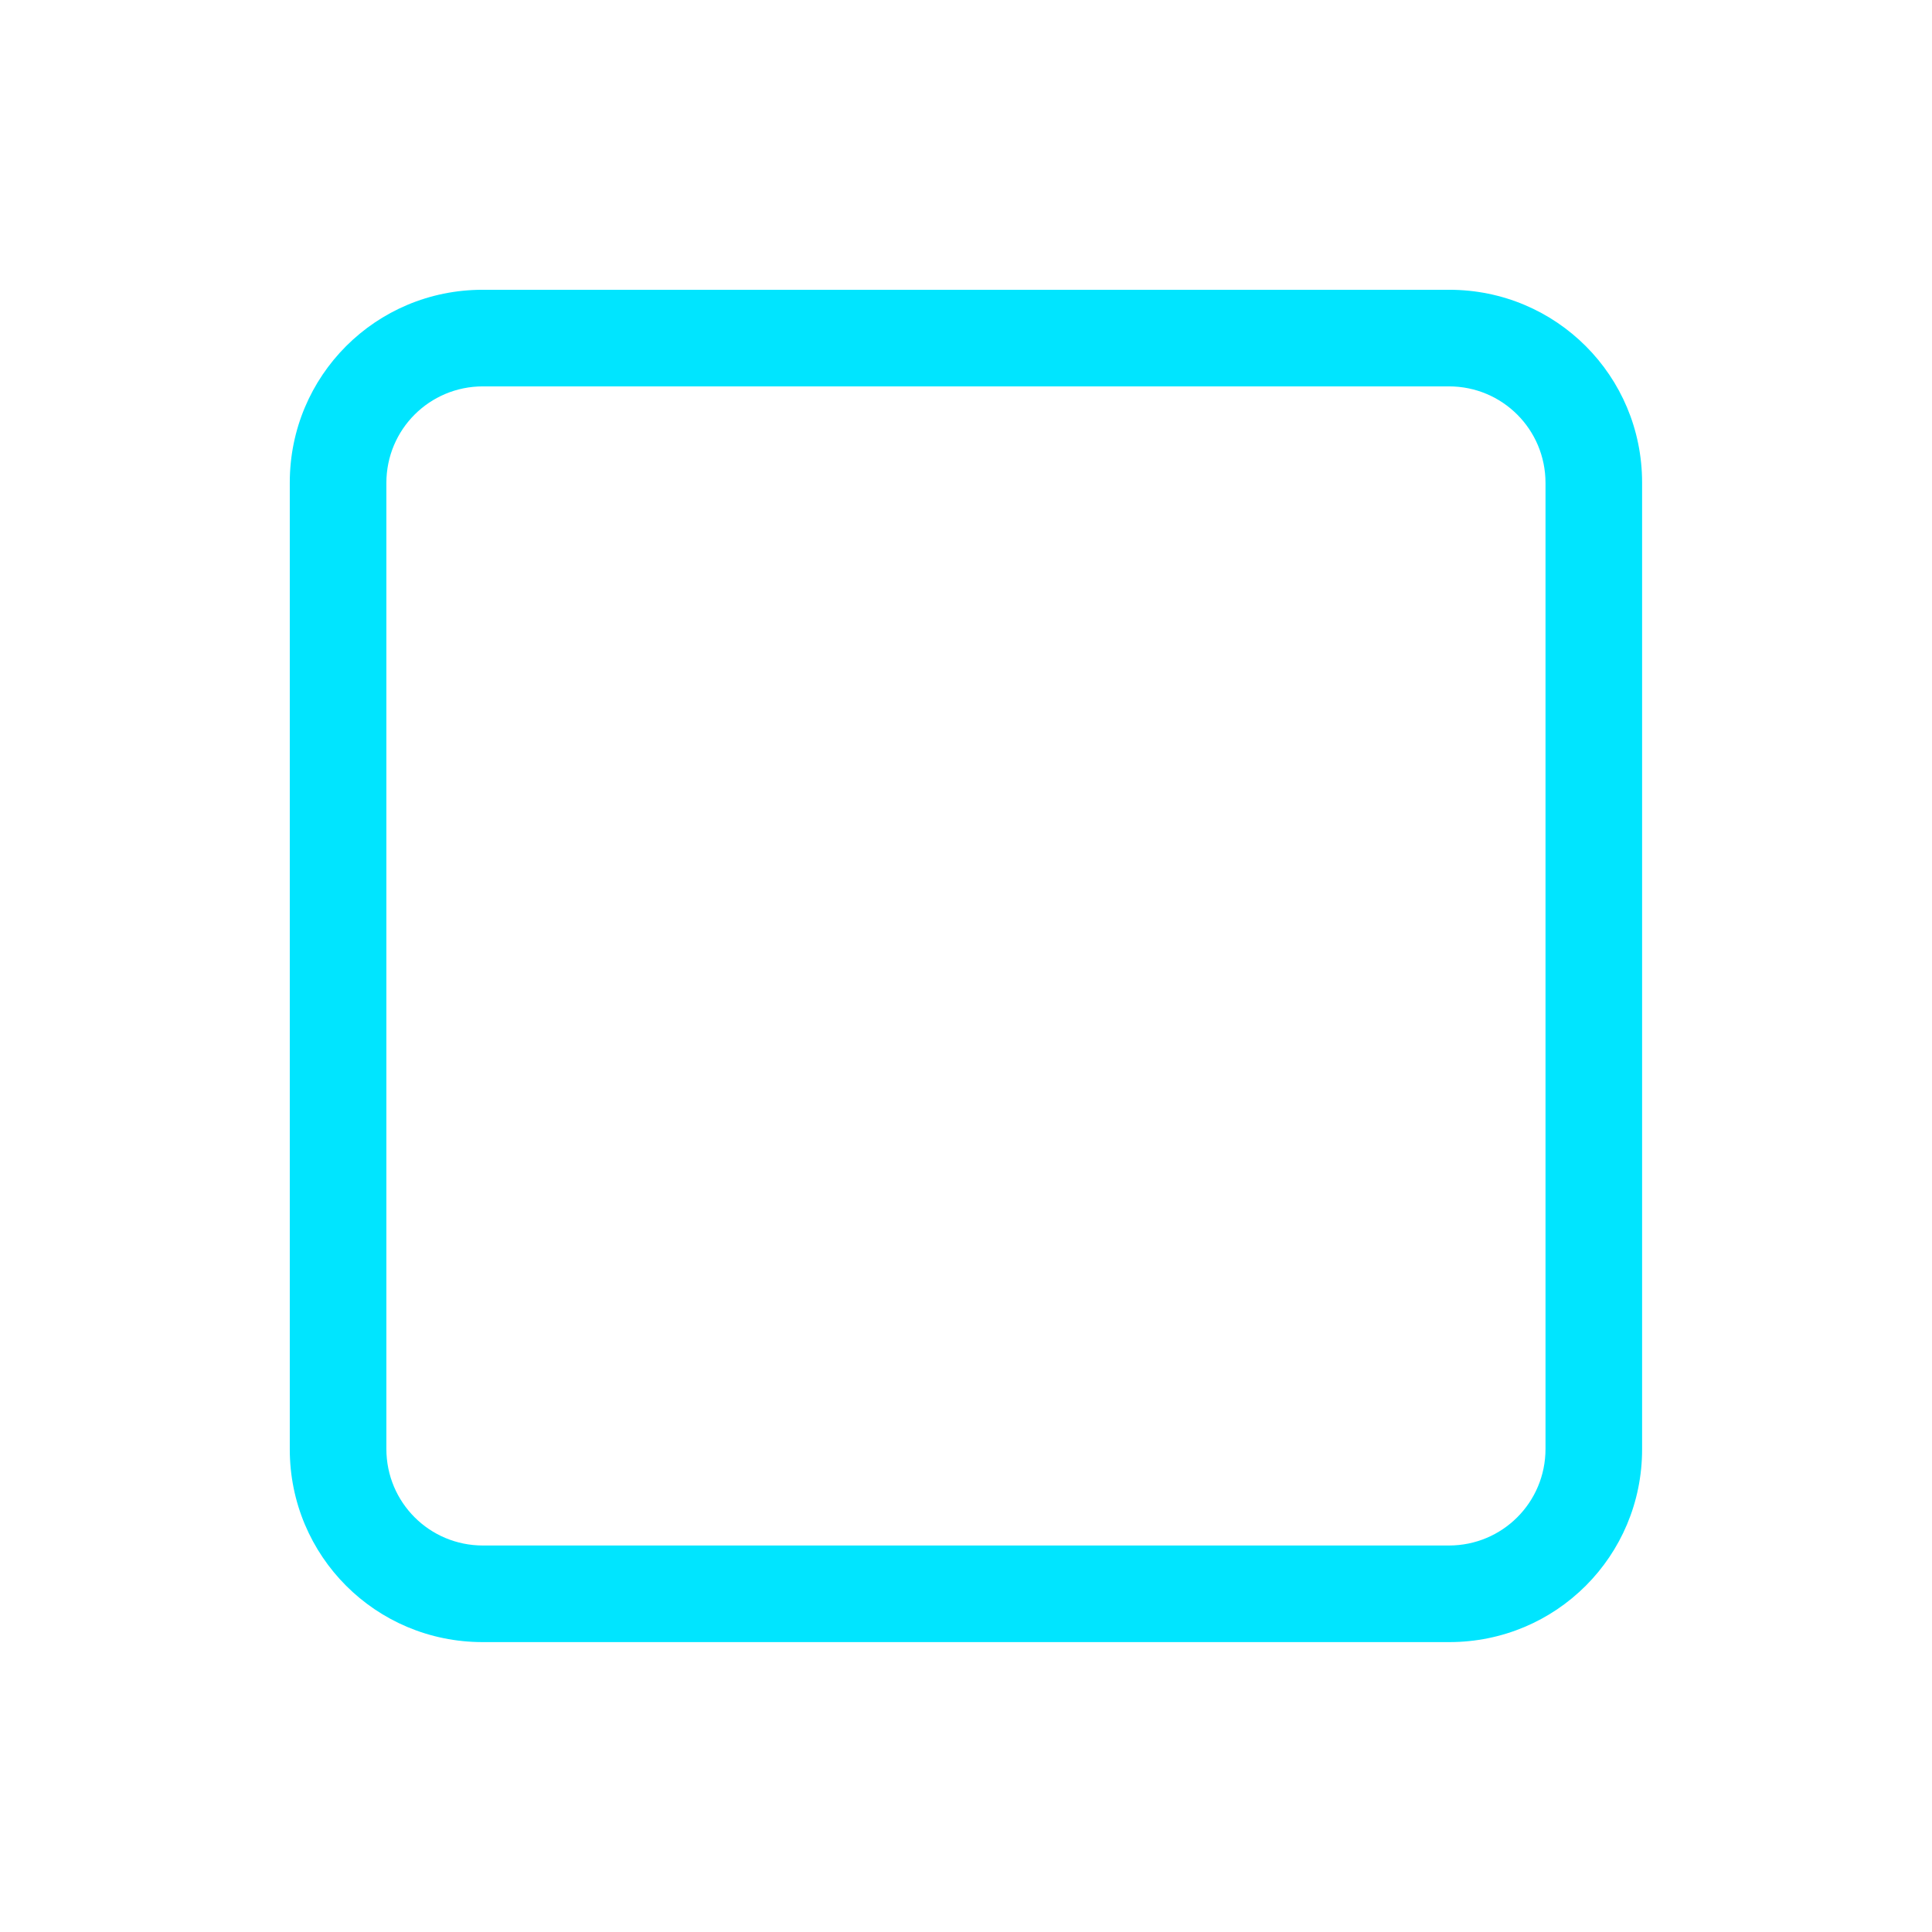
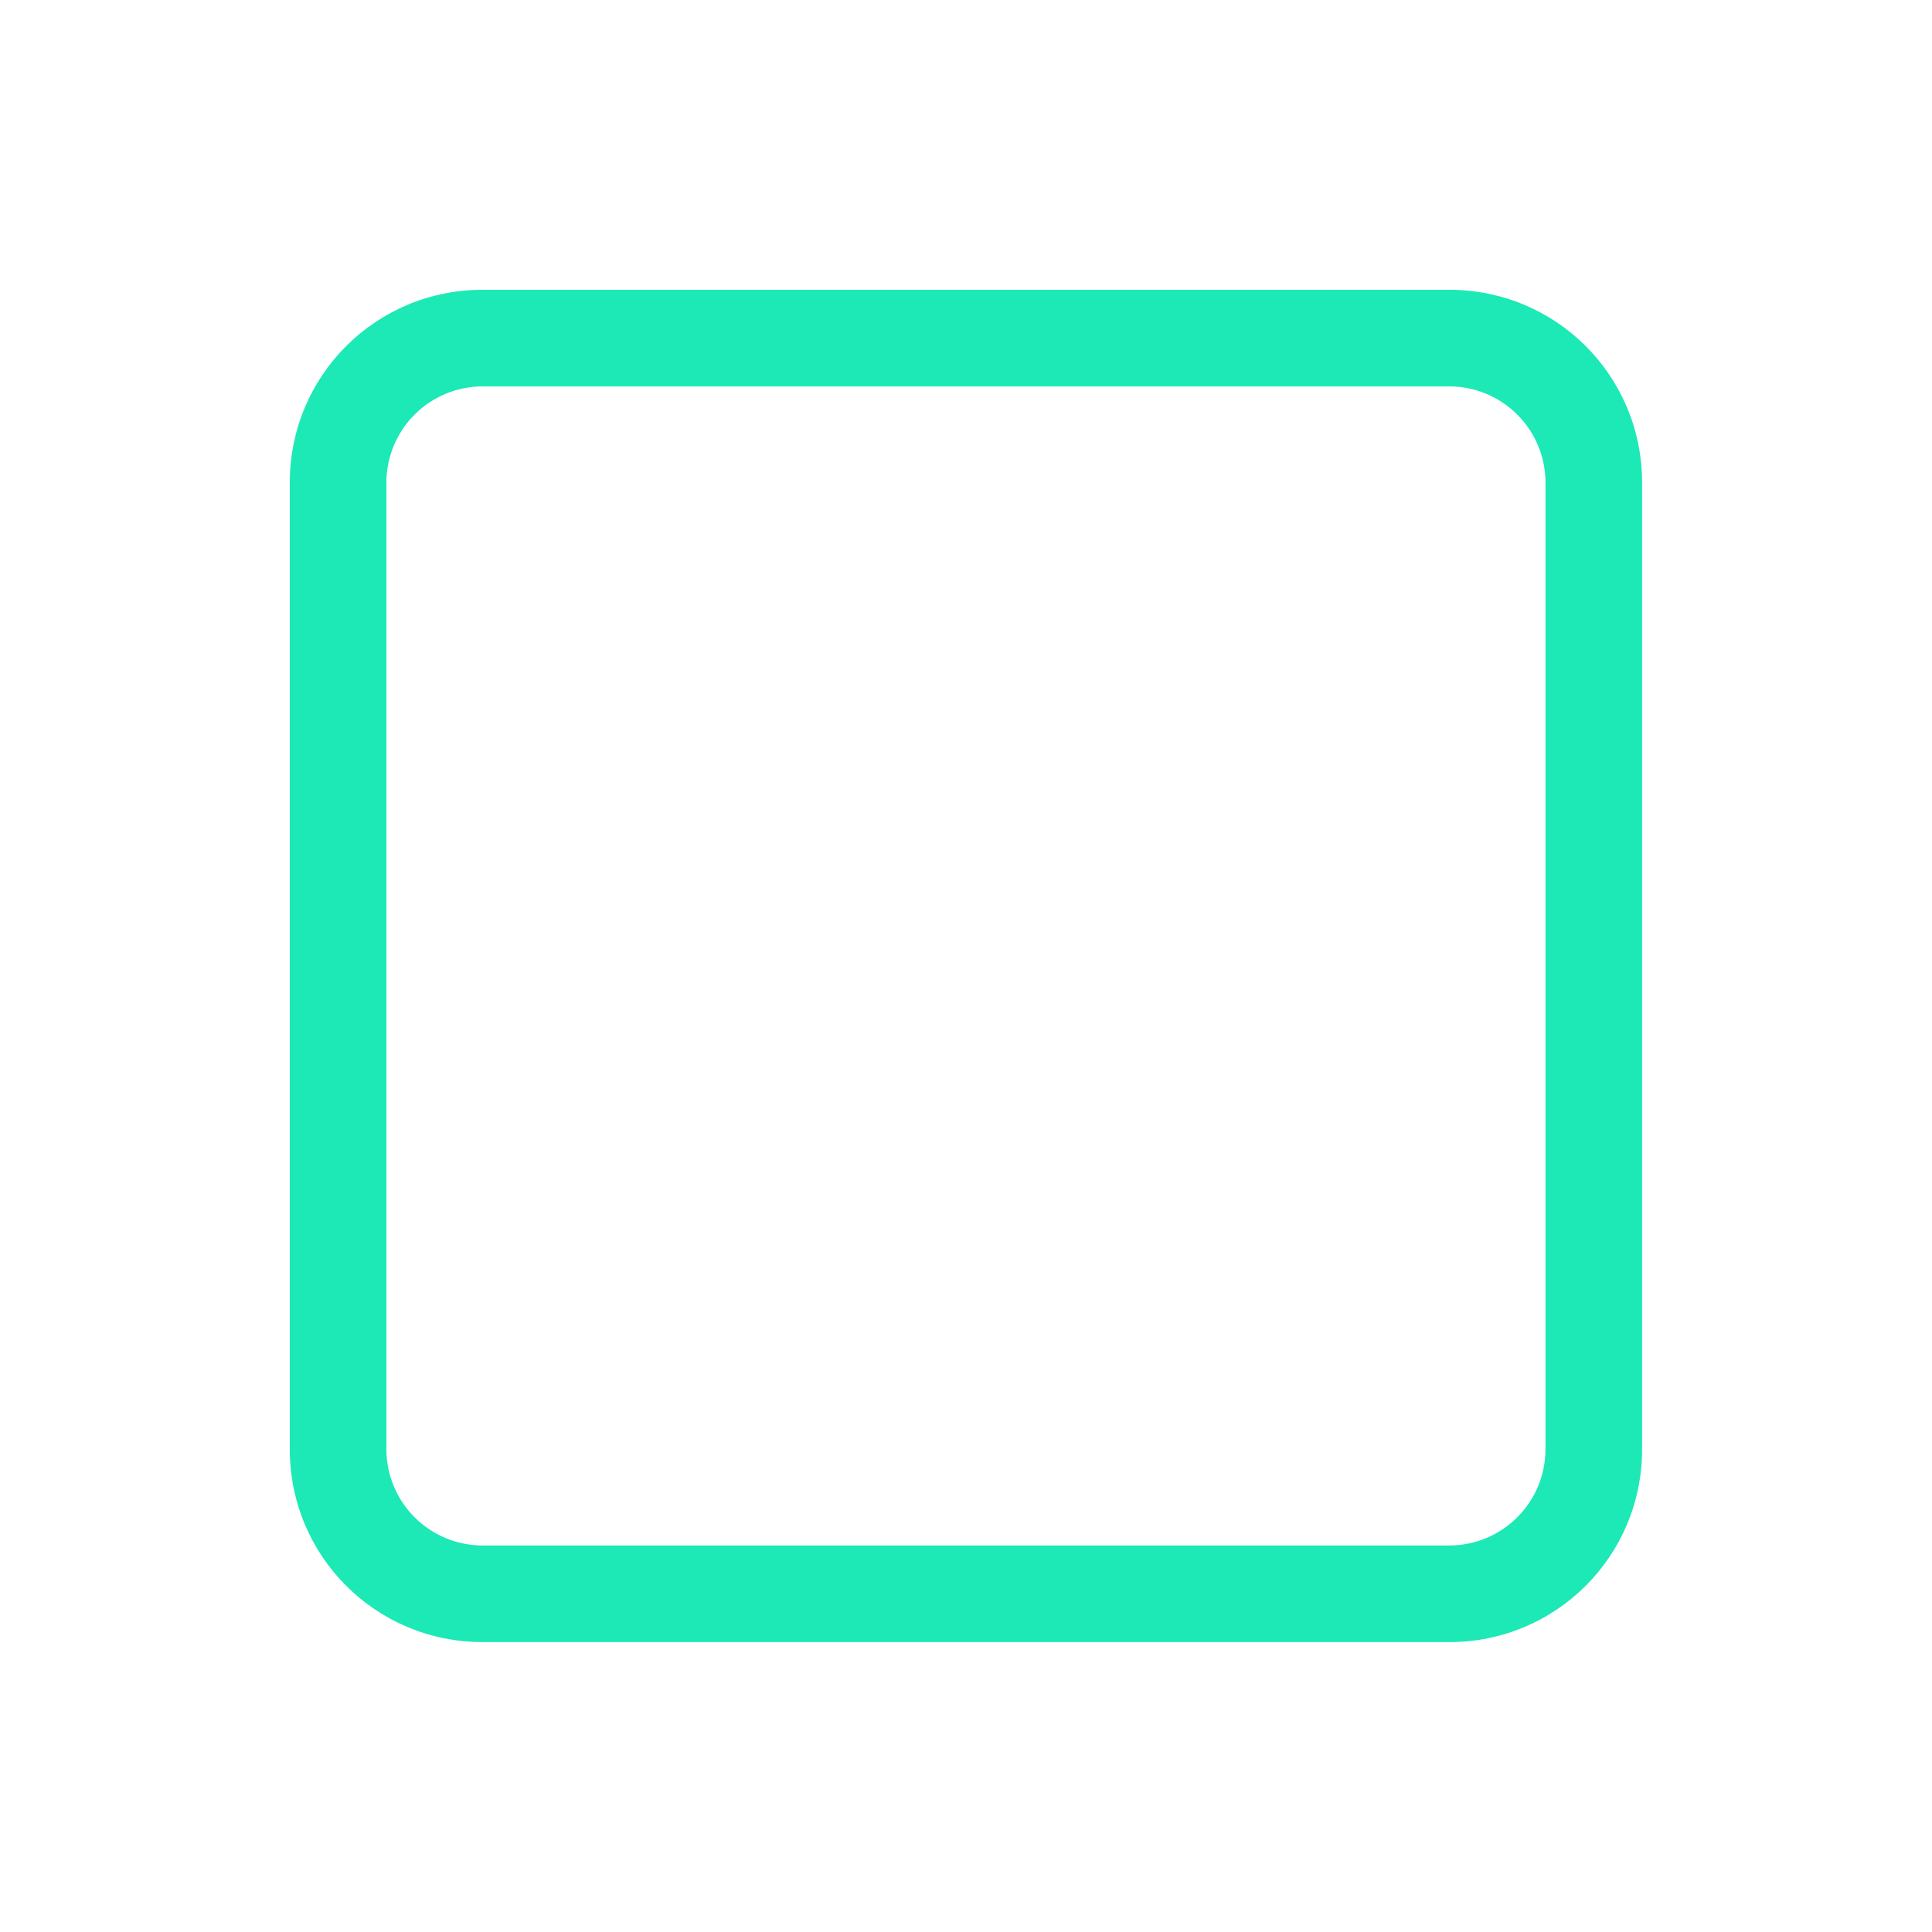
<svg xmlns="http://www.w3.org/2000/svg" width="20" height="20" viewBox="0 0 5.292 5.292" version="1.1" id="svg8">
  <defs id="defs2" />
  <g id="layer1" transform="translate(0,-291.7083)">
    <g id="g847" transform="matrix(0.05207439,0,0,0.05207453,-0.9012516,282.412)">
      <g id="g851">
        <g id="g1059" transform="matrix(1.998622,0,0,1.998619,17.32448,-313.5231)">
          <path style="opacity:1;fill:none;fill-opacity:0.494;stroke:#ffffff00;stroke-width:0.07;stroke-linecap:round;stroke-linejoin:round;stroke-miterlimit:4;stroke-dasharray:none;stroke-dashoffset:0;stroke-opacity:1;paint-order:stroke fill markers" d="M 25.4,271.6 -8.0000008e-7,246.2 H 50.8 Z" id="path883" />
          <path id="path880" d="m 25.4,271.6 25.4,25.4 H 0 Z" style="opacity:1;fill:none;fill-opacity:0.494;stroke:#ffffff00;stroke-width:0.07;stroke-linecap:round;stroke-linejoin:round;stroke-miterlimit:4;stroke-dasharray:none;stroke-dashoffset:0;stroke-opacity:1;paint-order:stroke fill markers" />
          <rect ry="5.053" y="253.849" x="7.649" height="35.529" width="35.529" id="rect870" style="opacity:1;fill:none;fill-opacity:0.494;stroke:#ffffff00;stroke-width:0.062;stroke-linecap:round;stroke-linejoin:round;stroke-miterlimit:4;stroke-dasharray:none;stroke-dashoffset:0;stroke-opacity:1;paint-order:stroke fill markers" />
          <circle r="25.397" cy="271.6" cx="25.4" id="path872" style="opacity:1;fill:none;fill-opacity:0.494;stroke:#ffffff00;stroke-width:0.076;stroke-linecap:round;stroke-linejoin:round;stroke-miterlimit:4;stroke-dasharray:none;stroke-dashoffset:0;stroke-opacity:1;paint-order:stroke fill markers" />
          <circle transform="rotate(-45)" cx="-174.09" cy="210.011" r="12.656" id="path876" style="opacity:1;fill:none;fill-opacity:0.494;stroke:#ffffff00;stroke-width:0.074;stroke-linecap:round;stroke-linejoin:round;stroke-miterlimit:4;stroke-dasharray:none;stroke-dashoffset:0;stroke-opacity:1;paint-order:stroke fill markers" />
          <path id="path904" d="m 25.4,271.6 -25.4,25.4 v -50.8 z" style="opacity:1;fill:none;fill-opacity:0.494;stroke:#ffffff00;stroke-width:0.07;stroke-linecap:round;stroke-linejoin:round;stroke-miterlimit:4;stroke-dasharray:none;stroke-dashoffset:0;stroke-opacity:1;paint-order:stroke fill markers" />
          <path style="opacity:1;fill:none;fill-opacity:0.494;stroke:#ffffff00;stroke-width:0.07;stroke-linecap:round;stroke-linejoin:round;stroke-miterlimit:4;stroke-dasharray:none;stroke-dashoffset:0;stroke-opacity:1;paint-order:stroke fill markers" d="m 25.4,271.6 25.4,-25.4 v 50.8 z" id="path906" />
          <rect ry="5.051" y="256.393" x="2.566" height="30.44" width="45.694" id="rect837" style="opacity:1;fill:none;fill-opacity:0.494;stroke:#ffffff00;stroke-width:0.066;stroke-linecap:round;stroke-linejoin:round;stroke-miterlimit:4;stroke-dasharray:none;stroke-dashoffset:0;stroke-opacity:1;paint-order:stroke fill markers" />
          <rect style="opacity:1;fill:none;fill-opacity:0.494;stroke:#ffffff00;stroke-width:0.066;stroke-linecap:round;stroke-linejoin:round;stroke-miterlimit:4;stroke-dasharray:none;stroke-dashoffset:0;stroke-opacity:1;paint-order:stroke fill markers" id="rect831" width="45.694" height="30.441" x="248.766" y="-40.633" ry="5.051" transform="rotate(90)" />
        </g>
      </g>
    </g>
    <path style="opacity:1;fill:#ffc107;fill-opacity:1;stroke:none;stroke-width:0.386;stroke-miterlimit:4;stroke-dasharray:none;stroke-opacity:1" d="m 50.206,401.677 c 110.217,0.713 55.109,0.356 0,0 z" id="rect997" />
-     <rect style="opacity:1;fill:#ffffff00;fill-opacity:0;stroke:#00e5ff;stroke-width:0;stroke-linecap:square;stroke-linejoin:miter;stroke-miterlimit:4;stroke-dasharray:none;stroke-dashoffset:0;stroke-opacity:1;paint-order:stroke fill markers" id="rect5674" width="0.794" height="0.794" x="-1.323" y="294.619" ry="0.397" />
-     <path style="opacity:1;fill:#00e5ff;fill-opacity:1;stroke:#00e5ff;stroke-width:0;stroke-linecap:square;stroke-linejoin:miter;stroke-miterlimit:4;stroke-dasharray:none;stroke-dashoffset:0;stroke-opacity:1;paint-order:stroke fill markers" d="M 4.996,3 C 3.89,3 3,3.89 3,4.996 V 15.004 C 3,16.11 3.89,17 4.996,17 H 15.004 C 16.11,17 17,16.11 17,15.004 V 4.996 C 17,3.89 16.11,3 15.004,3 Z M 5,4 h 10 c 0.554,0 1,0.446 1,1 v 10 c 0,0.554 -0.446,1 -1,1 H 5 C 4.446,16 4,15.554 4,15 V 5 C 4,4.446 4.446,4 5,4 Z" transform="matrix(0.2645833,0,0,0.2645833,0,291.7083)" id="rect1954" />
+     <rect style="opacity:1;fill:#ffffff00;fill-opacity:0;stroke:#1de9b6;stroke-width:0;stroke-linecap:square;stroke-linejoin:miter;stroke-miterlimit:4;stroke-dasharray:none;stroke-dashoffset:0;stroke-opacity:1;paint-order:stroke fill markers" id="rect5674" width="0.794" height="0.794" x="-1.323" y="294.619" ry="0.397" />
+     <path style="opacity:1;fill:#1de9b6;fill-opacity:1;stroke:#1de9b6;stroke-width:0;stroke-linecap:square;stroke-linejoin:miter;stroke-miterlimit:4;stroke-dasharray:none;stroke-dashoffset:0;stroke-opacity:1;paint-order:stroke fill markers" d="M 4.996,3 C 3.89,3 3,3.89 3,4.996 V 15.004 C 3,16.11 3.89,17 4.996,17 H 15.004 C 16.11,17 17,16.11 17,15.004 V 4.996 C 17,3.89 16.11,3 15.004,3 Z M 5,4 h 10 c 0.554,0 1,0.446 1,1 v 10 c 0,0.554 -0.446,1 -1,1 H 5 C 4.446,16 4,15.554 4,15 V 5 C 4,4.446 4.446,4 5,4 Z" transform="matrix(0.2645833,0,0,0.2645833,0,291.7083)" id="rect1954" />
  </g>
</svg>
